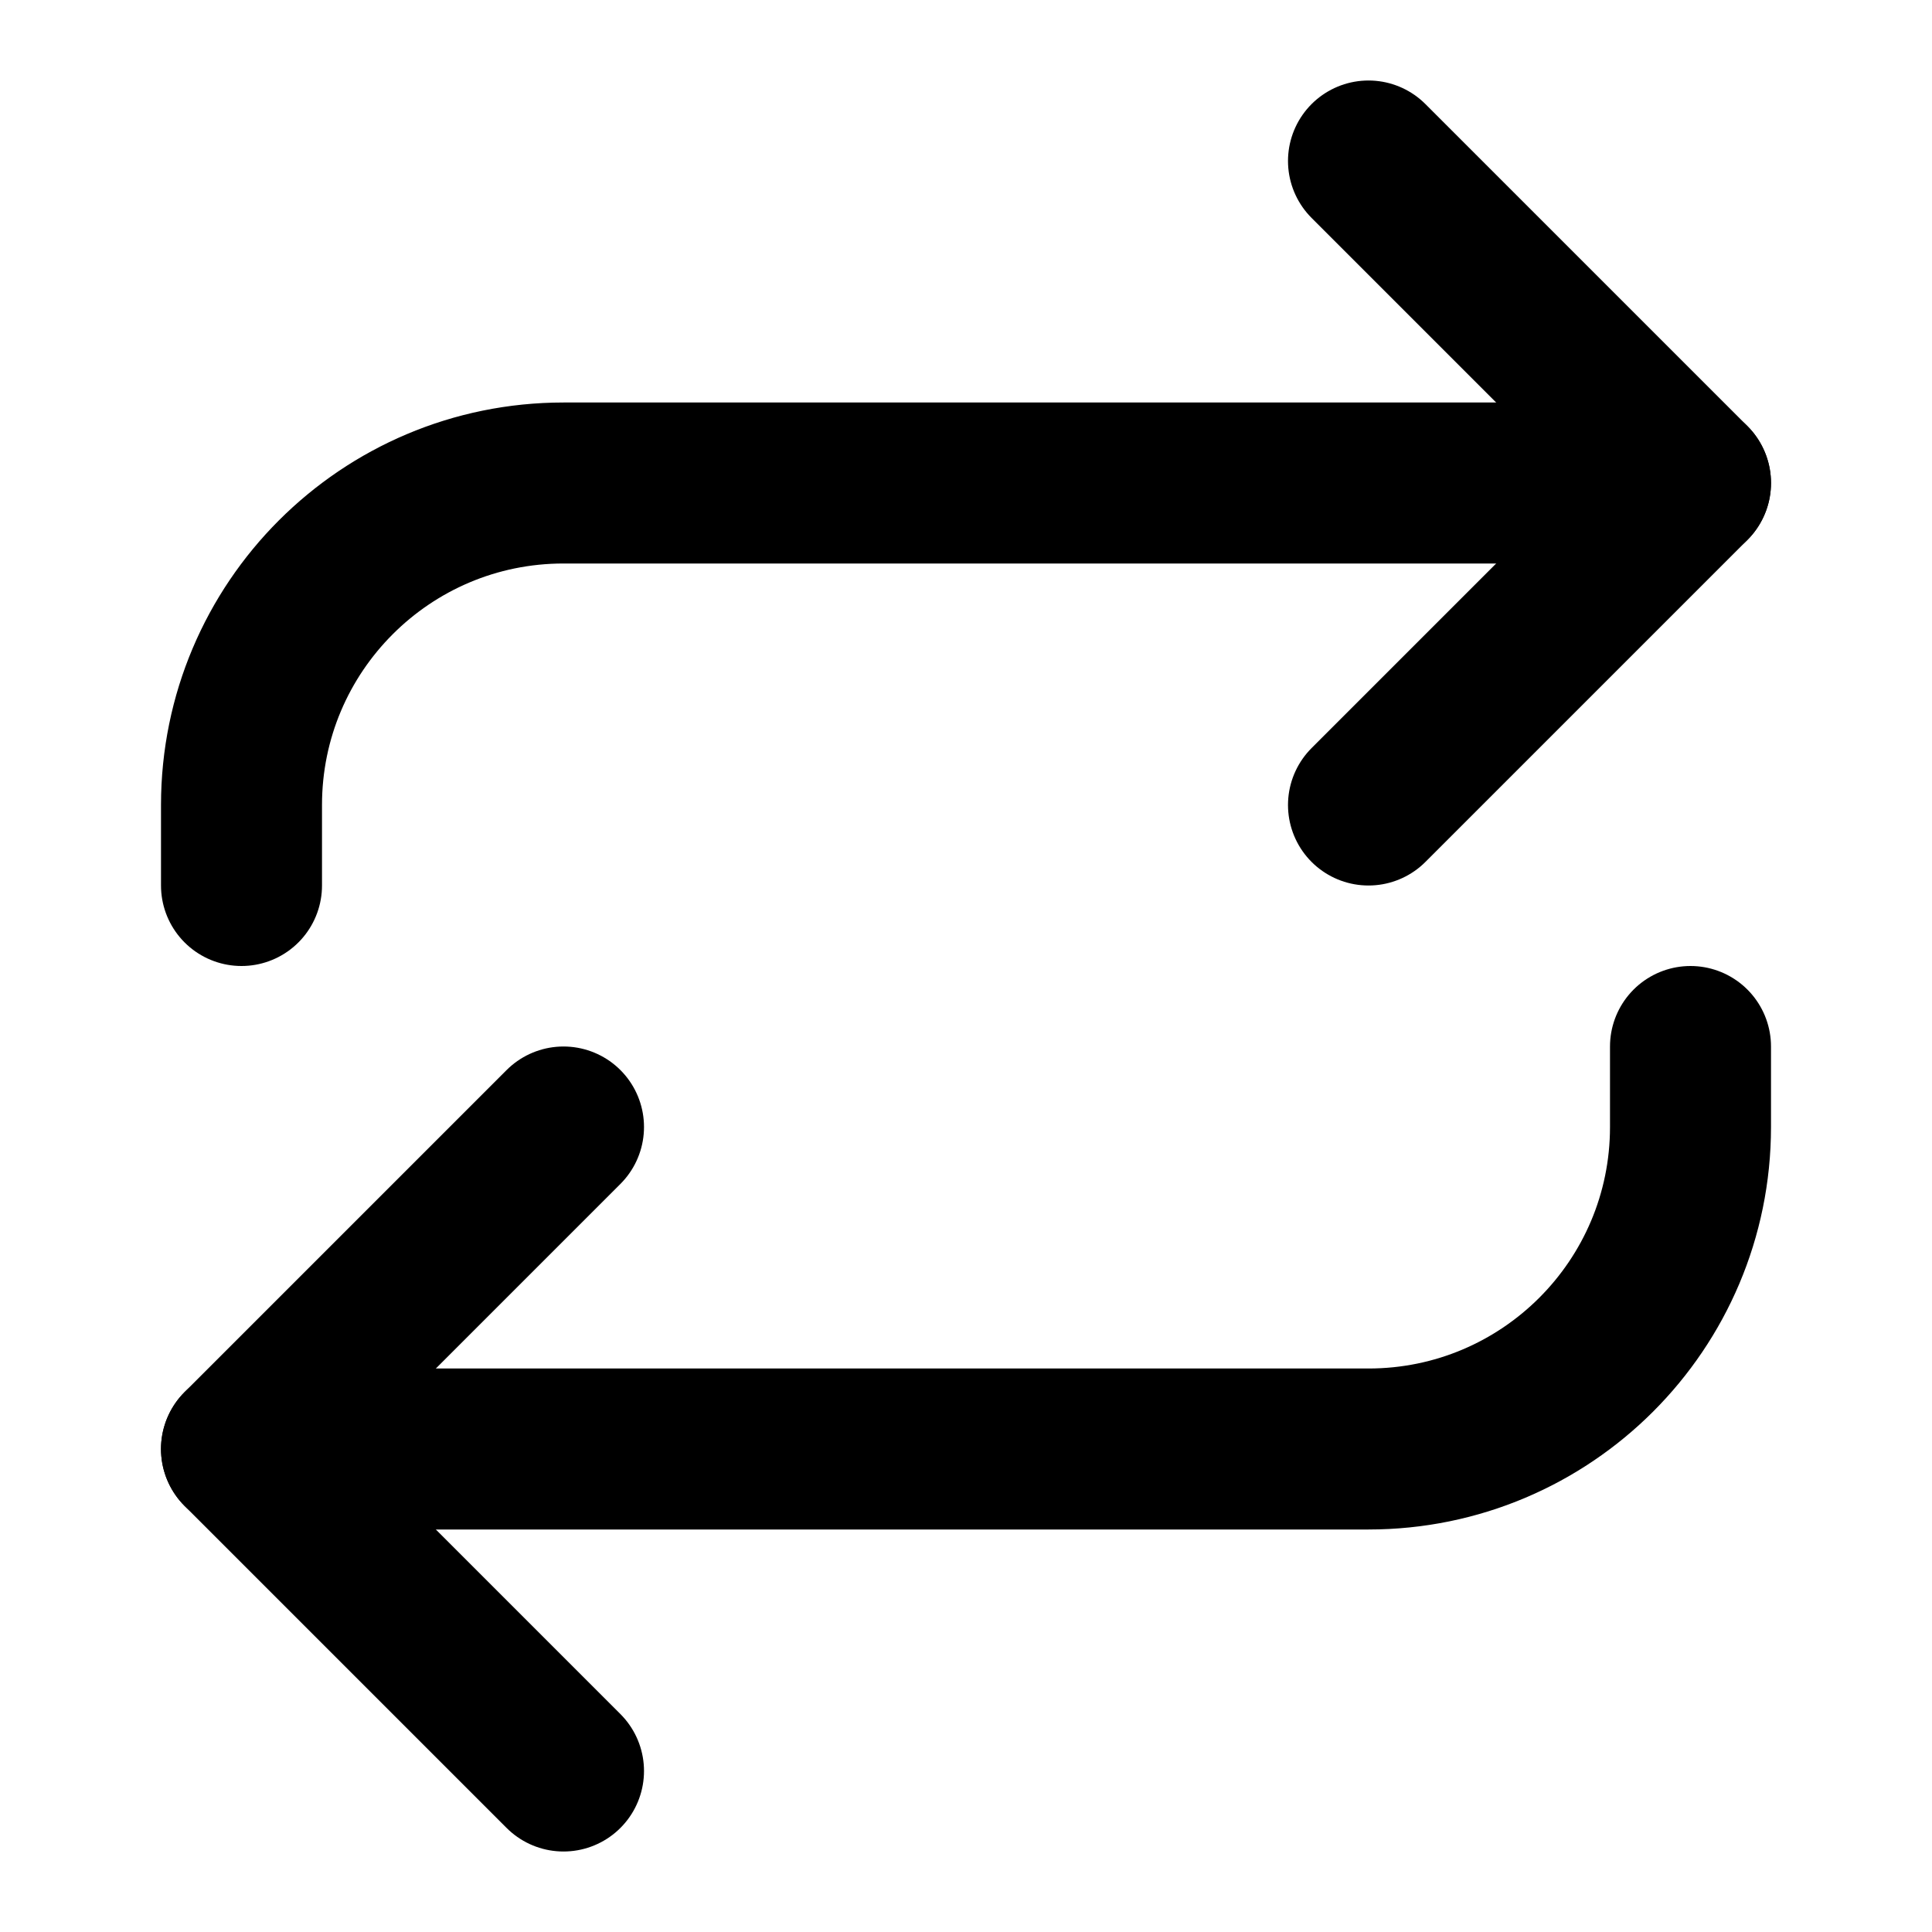
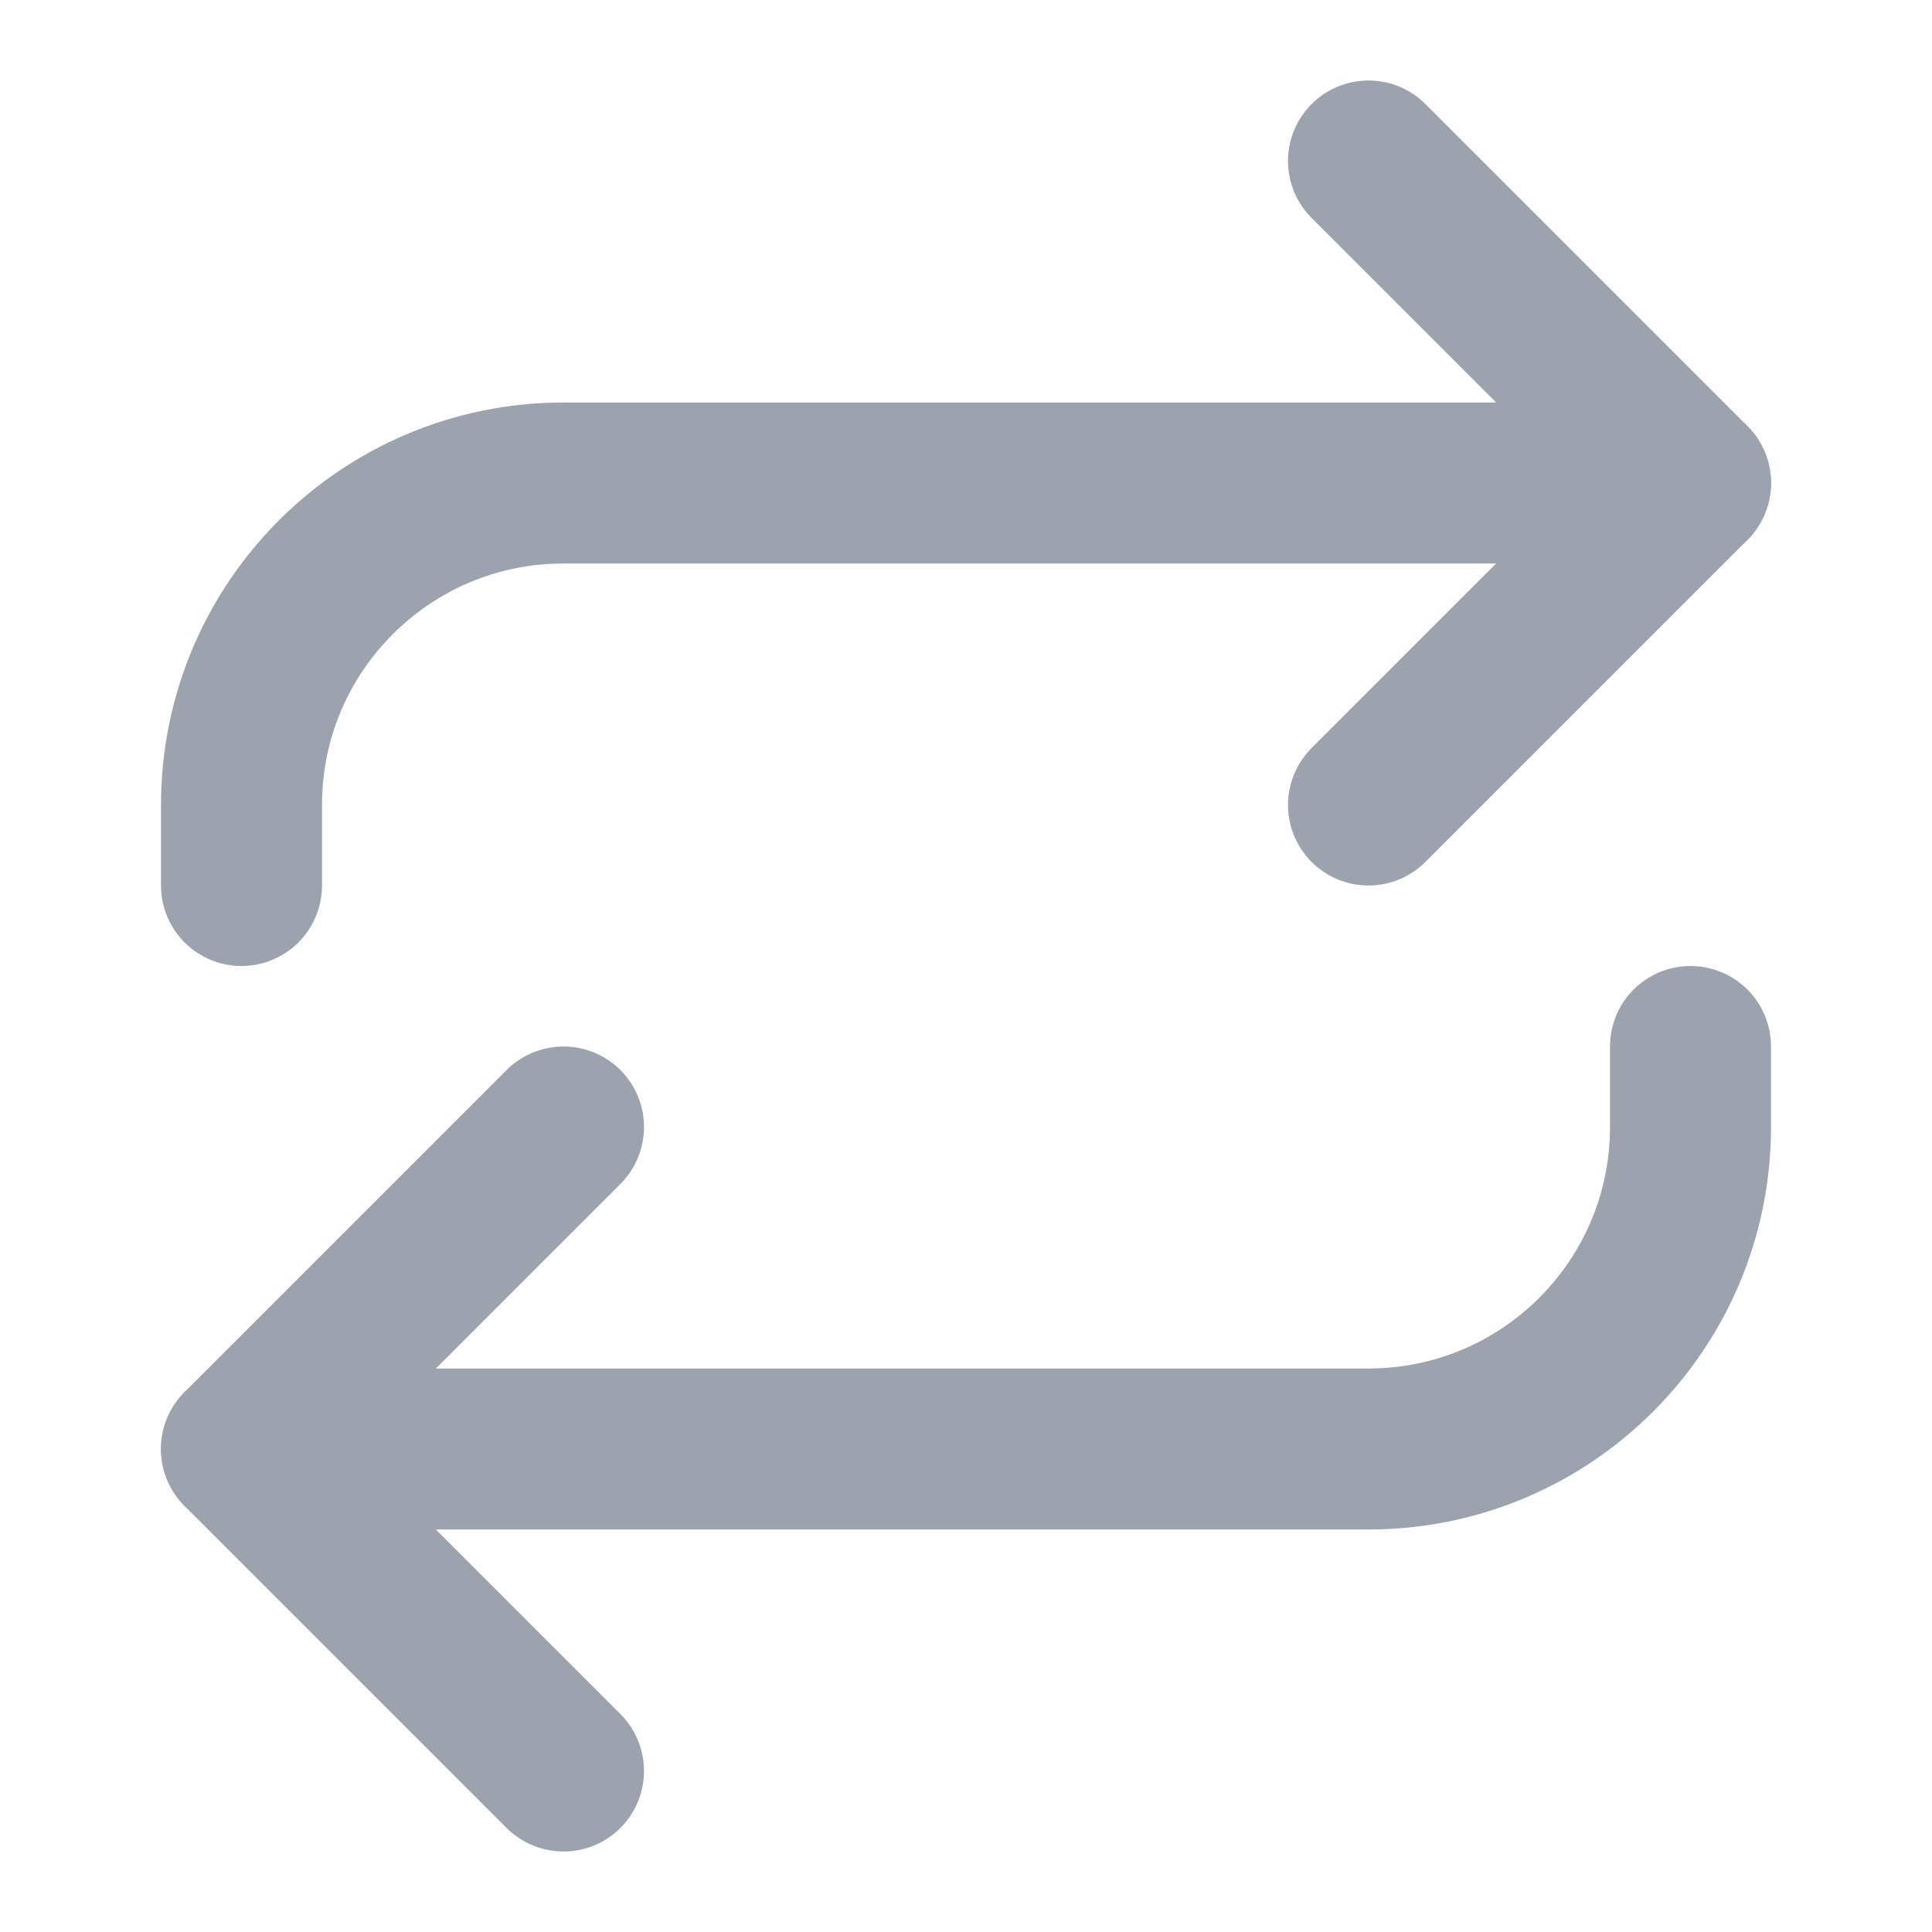
- <svg xmlns="http://www.w3.org/2000/svg" class="lucide lucide-repeat" width="24" height="24" viewBox="0 0 24 24" fill="none" stroke="currentColor" stroke-width="2" stroke-linecap="round" stroke-linejoin="round">
+ <svg xmlns="http://www.w3.org/2000/svg" class="lucide lucide-repeat" width="24" height="24" viewBox="0 0 24 24" fill="none" stroke="#9ca3af" stroke-width="2" stroke-linecap="round" stroke-linejoin="round">
  <path d="m17 2 4 4-4 4" />
  <path d="M3 11v-1a4 4 0 0 1 4-4h14" />
  <path d="m7 22-4-4 4-4" />
  <path d="M21 13v1a4 4 0 0 1-4 4H3" />
</svg>
